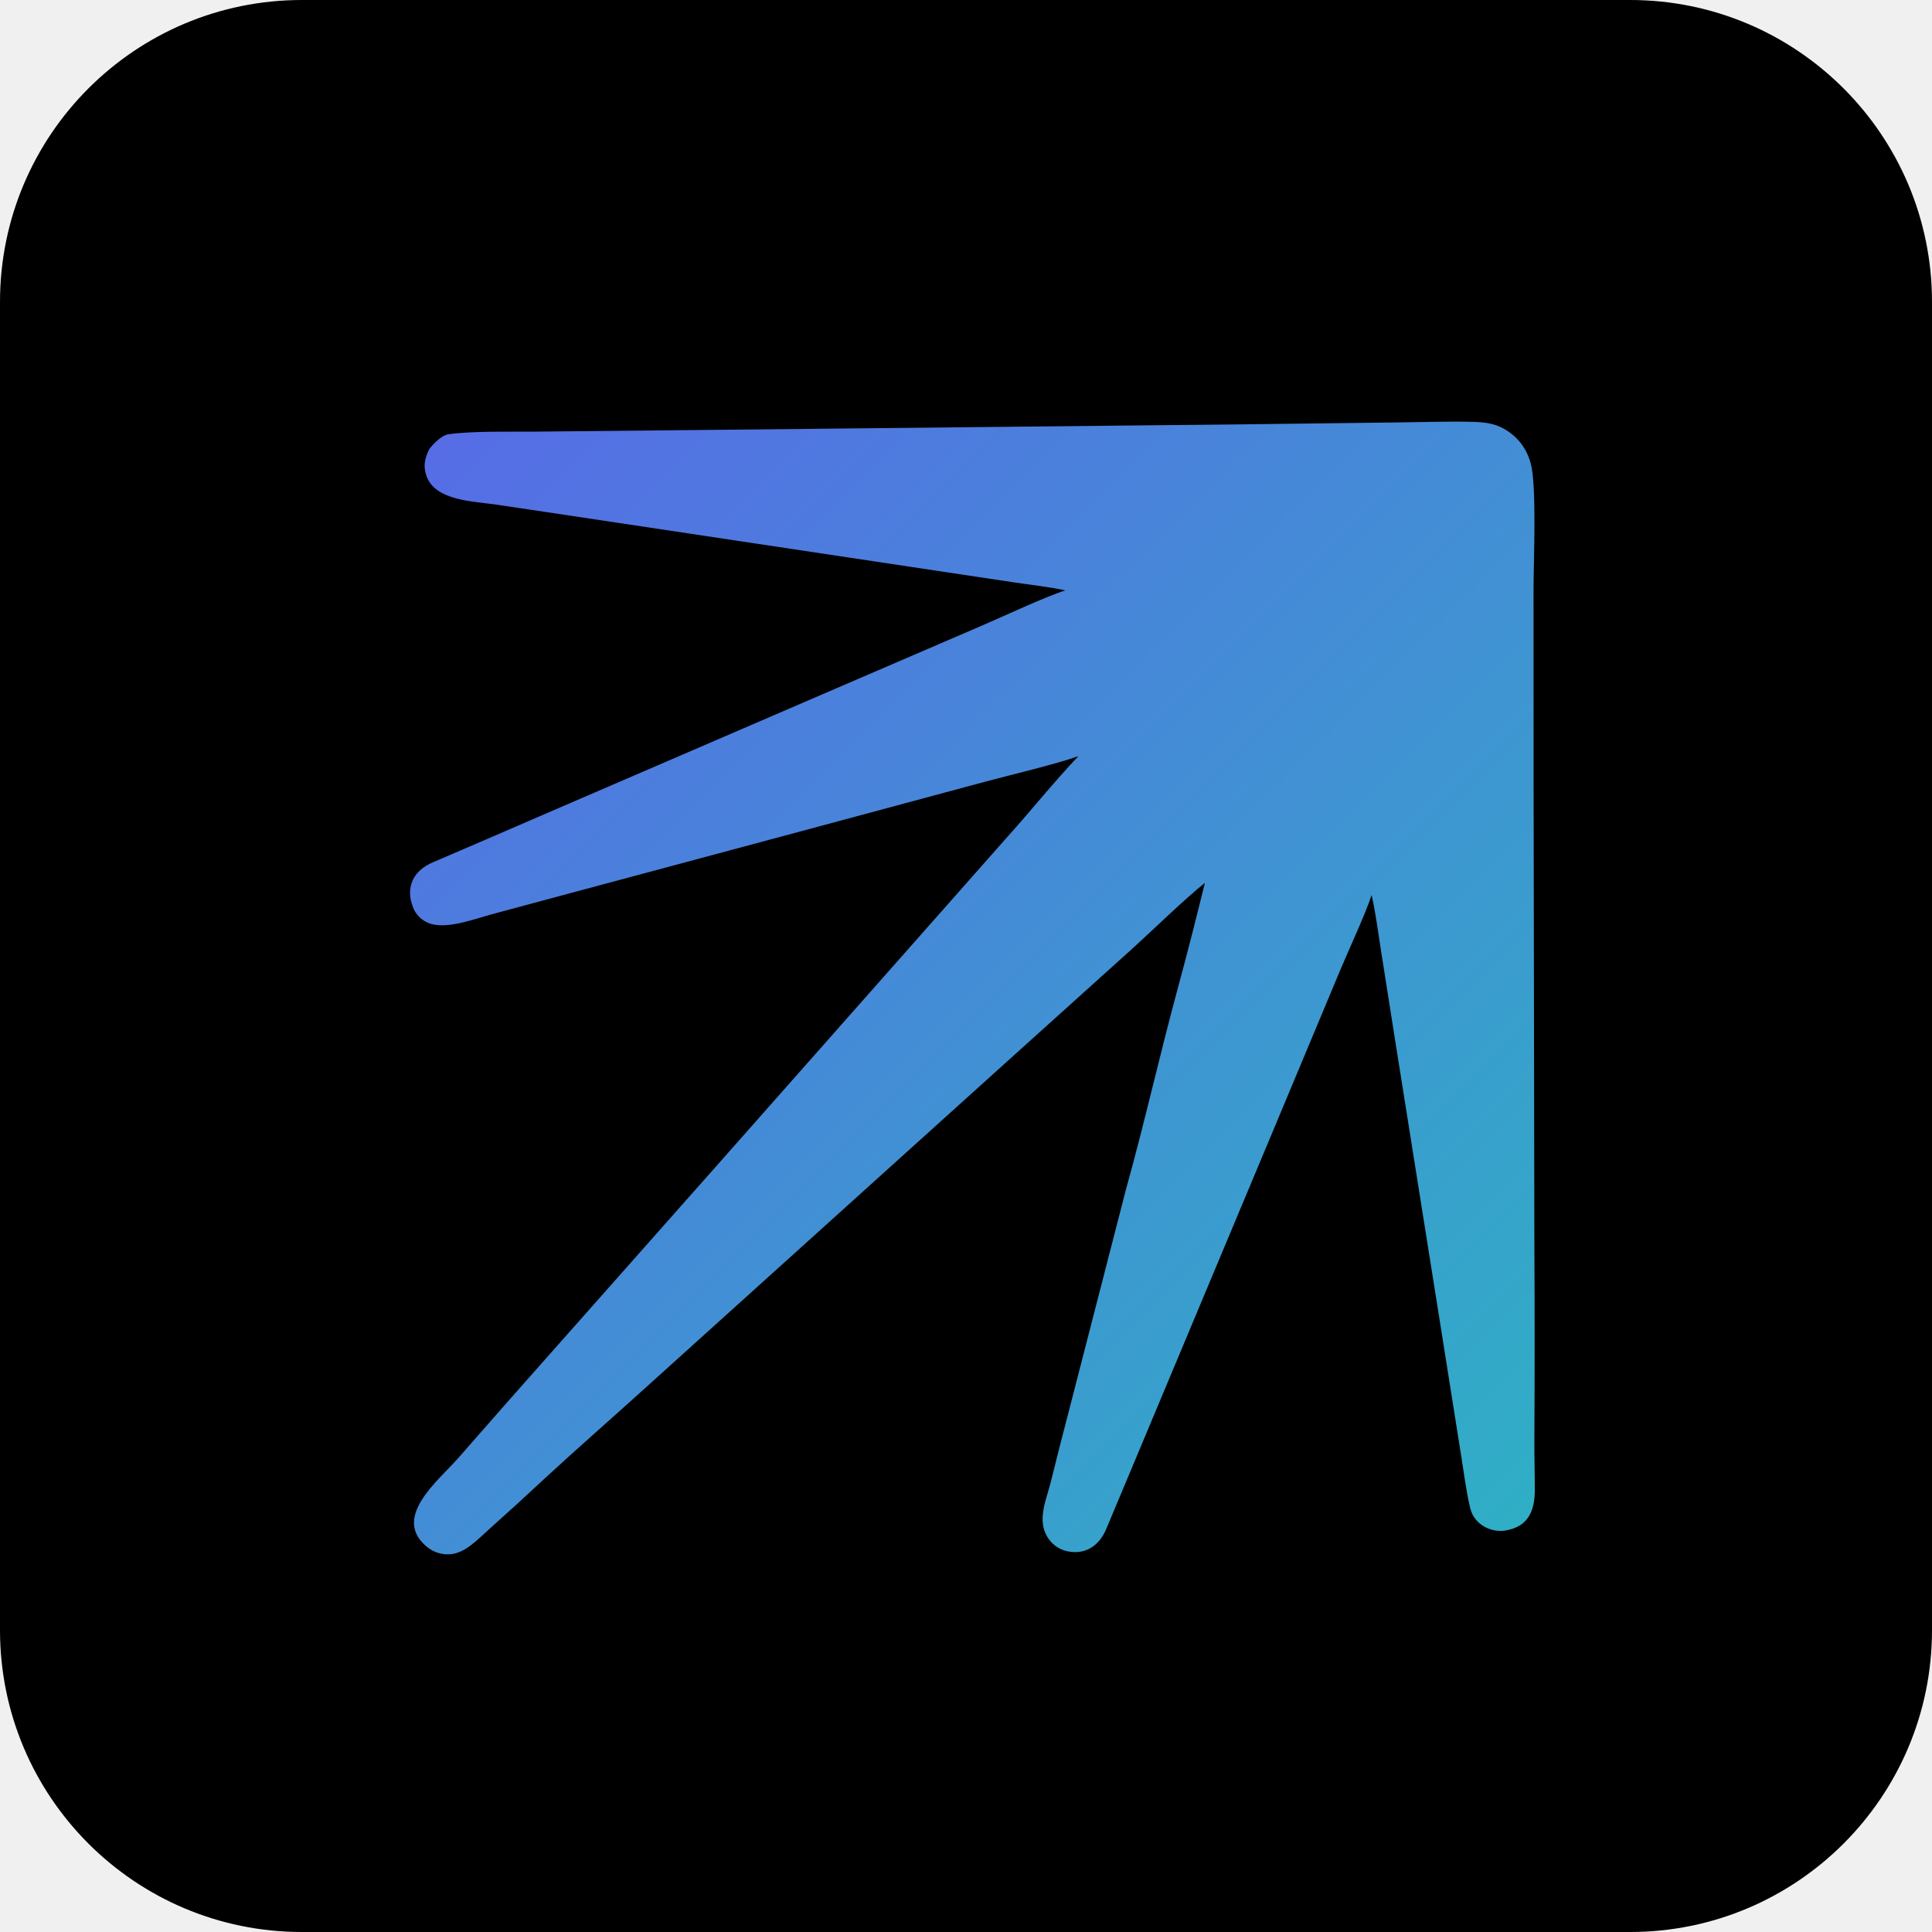
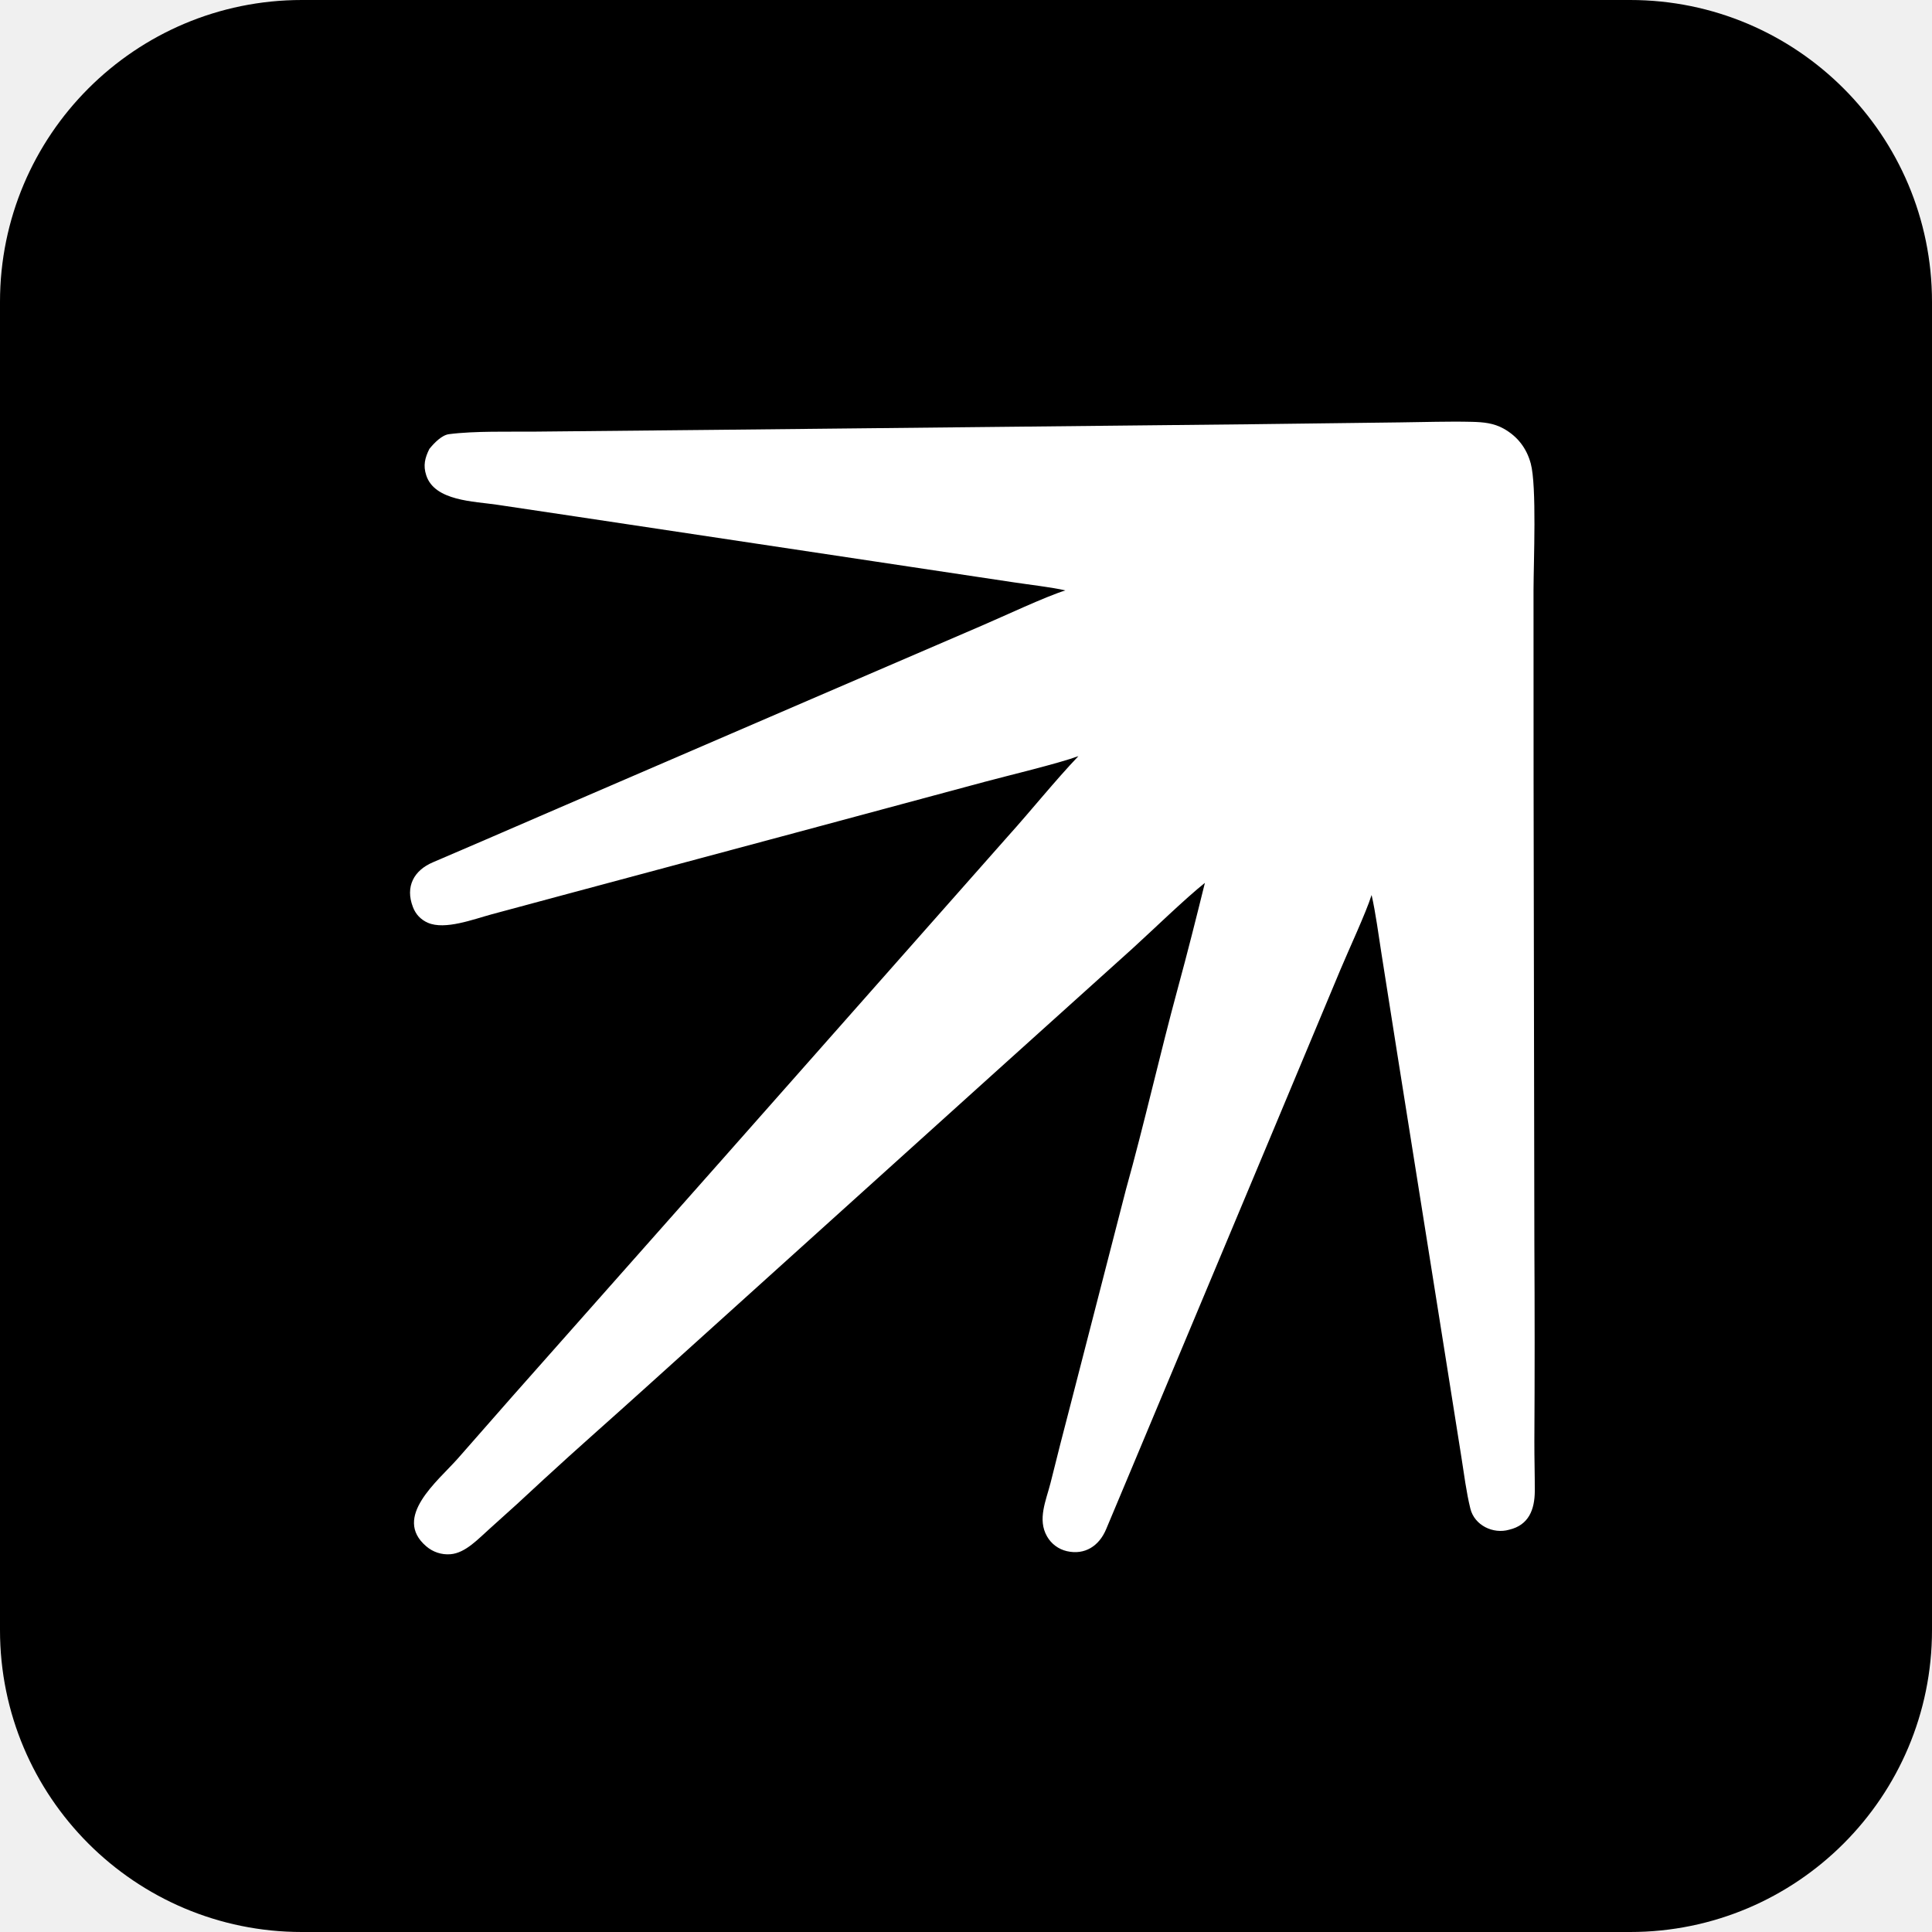
<svg xmlns="http://www.w3.org/2000/svg" width="1024" height="1024" viewBox="0 0 32 32" fill="none">
  <g clip-path="url(#clip0_1606_29362)">
    <rect width="32" height="32" rx="5" fill="black" />
-     <path d="M7.112 7.435C7.19 7.339 7.316 7.206 7.438 7.191C7.864 7.136 8.438 7.153 8.867 7.149L11.805 7.12L20.698 7.027L23.195 6.996C23.59 6.992 23.988 6.977 24.383 6.987C24.572 6.992 24.739 7.007 24.906 7.1C25.136 7.229 25.285 7.423 25.354 7.677C25.455 8.049 25.401 9.299 25.4 9.771L25.401 12.914L25.414 20.608C25.42 21.698 25.42 22.788 25.414 23.878C25.413 24.151 25.422 24.427 25.421 24.698C25.419 25.005 25.32 25.261 24.996 25.337C24.732 25.413 24.422 25.265 24.354 24.988C24.287 24.718 24.249 24.412 24.205 24.134L23.948 22.513L23.146 17.472L22.882 15.798C22.835 15.499 22.784 15.111 22.718 14.824C22.623 15.124 22.336 15.738 22.201 16.062L21.026 18.872L19.175 23.291C18.889 23.971 18.607 24.652 18.32 25.331C18.205 25.604 17.97 25.761 17.67 25.692C17.532 25.66 17.413 25.572 17.343 25.449C17.179 25.166 17.327 24.852 17.401 24.559C17.509 24.124 17.62 23.688 17.734 23.254L18.65 19.699C18.958 18.596 19.21 17.464 19.511 16.358C19.667 15.786 19.815 15.198 19.957 14.623C19.637 14.877 19.077 15.42 18.758 15.71L16.52 17.726L10.709 22.97C10.146 23.48 9.564 23.988 9.007 24.502C8.711 24.779 8.413 25.051 8.111 25.32C7.926 25.483 7.711 25.724 7.46 25.743C7.313 25.755 7.168 25.706 7.058 25.61C6.499 25.13 7.247 24.536 7.58 24.161L8.478 23.138L11.943 19.226L16.693 13.853C17.072 13.433 17.479 12.925 17.862 12.524C17.514 12.651 16.69 12.847 16.308 12.95L13.194 13.788L9.384 14.81L8.143 15.144C7.846 15.224 7.371 15.408 7.087 15.284C6.972 15.235 6.882 15.14 6.839 15.023C6.709 14.685 6.855 14.416 7.171 14.282C7.458 14.16 7.744 14.035 8.03 13.913L9.253 13.384L13.431 11.582L16.268 10.36C16.609 10.214 17.322 9.879 17.646 9.779C17.437 9.729 17.019 9.68 16.789 9.645L15.099 9.391L9.545 8.556L8.233 8.36C7.851 8.303 7.198 8.299 7.06 7.873C7.006 7.71 7.038 7.583 7.112 7.435Z" fill="url(#nbGrad)" />
+     <path d="M7.112 7.435C7.19 7.339 7.316 7.206 7.438 7.191C7.864 7.136 8.438 7.153 8.867 7.149L11.805 7.12L20.698 7.027L23.195 6.996C23.59 6.992 23.988 6.977 24.383 6.987C24.572 6.992 24.739 7.007 24.906 7.1C25.136 7.229 25.285 7.423 25.354 7.677C25.455 8.049 25.401 9.299 25.4 9.771L25.401 12.914L25.414 20.608C25.42 21.698 25.42 22.788 25.414 23.878C25.413 24.151 25.422 24.427 25.421 24.698C25.419 25.005 25.32 25.261 24.996 25.337C24.732 25.413 24.422 25.265 24.354 24.988C24.287 24.718 24.249 24.412 24.205 24.134L23.948 22.513L23.146 17.472L22.882 15.798C22.835 15.499 22.784 15.111 22.718 14.824C22.623 15.124 22.336 15.738 22.201 16.062L21.026 18.872L19.175 23.291C18.889 23.971 18.607 24.652 18.32 25.331C18.205 25.604 17.97 25.761 17.67 25.692C17.532 25.66 17.413 25.572 17.343 25.449C17.179 25.166 17.327 24.852 17.401 24.559C17.509 24.124 17.62 23.688 17.734 23.254L18.65 19.699C18.958 18.596 19.21 17.464 19.511 16.358C19.667 15.786 19.815 15.198 19.957 14.623C19.637 14.877 19.077 15.42 18.758 15.71L16.52 17.726L10.709 22.97C10.146 23.48 9.564 23.988 9.007 24.502C8.711 24.779 8.413 25.051 8.111 25.32C7.926 25.483 7.711 25.724 7.46 25.743C7.313 25.755 7.168 25.706 7.058 25.61C6.499 25.13 7.247 24.536 7.58 24.161L8.478 23.138L11.943 19.226L16.693 13.853C17.072 13.433 17.479 12.925 17.862 12.524C17.514 12.651 16.69 12.847 16.308 12.95L13.194 13.788L9.384 14.81L8.143 15.144C7.846 15.224 7.371 15.408 7.087 15.284C6.972 15.235 6.882 15.14 6.839 15.023C6.709 14.685 6.855 14.416 7.171 14.282C7.458 14.16 7.744 14.035 8.03 13.913L9.253 13.384L13.431 11.582L16.268 10.36C16.609 10.214 17.322 9.879 17.646 9.779C17.437 9.729 17.019 9.68 16.789 9.645L15.099 9.391L9.545 8.556L8.233 8.36C7.851 8.303 7.198 8.299 7.06 7.873C7.006 7.71 7.038 7.583 7.112 7.435Z" fill="white" />
  </g>
  <defs>
-     <linearGradient id="nbGrad" x1="0" y1="0" x2="32" y2="32" gradientUnits="userSpaceOnUse">
-       <stop stop-color="#6652f2" />
-       <stop offset="1" stop-color="#21c7ba" />
-     </linearGradient>
    <clipPath id="clip0_1606_29362">
      <rect width="32" height="32" rx="5" fill="white" />
    </clipPath>
  </defs>
</svg>
